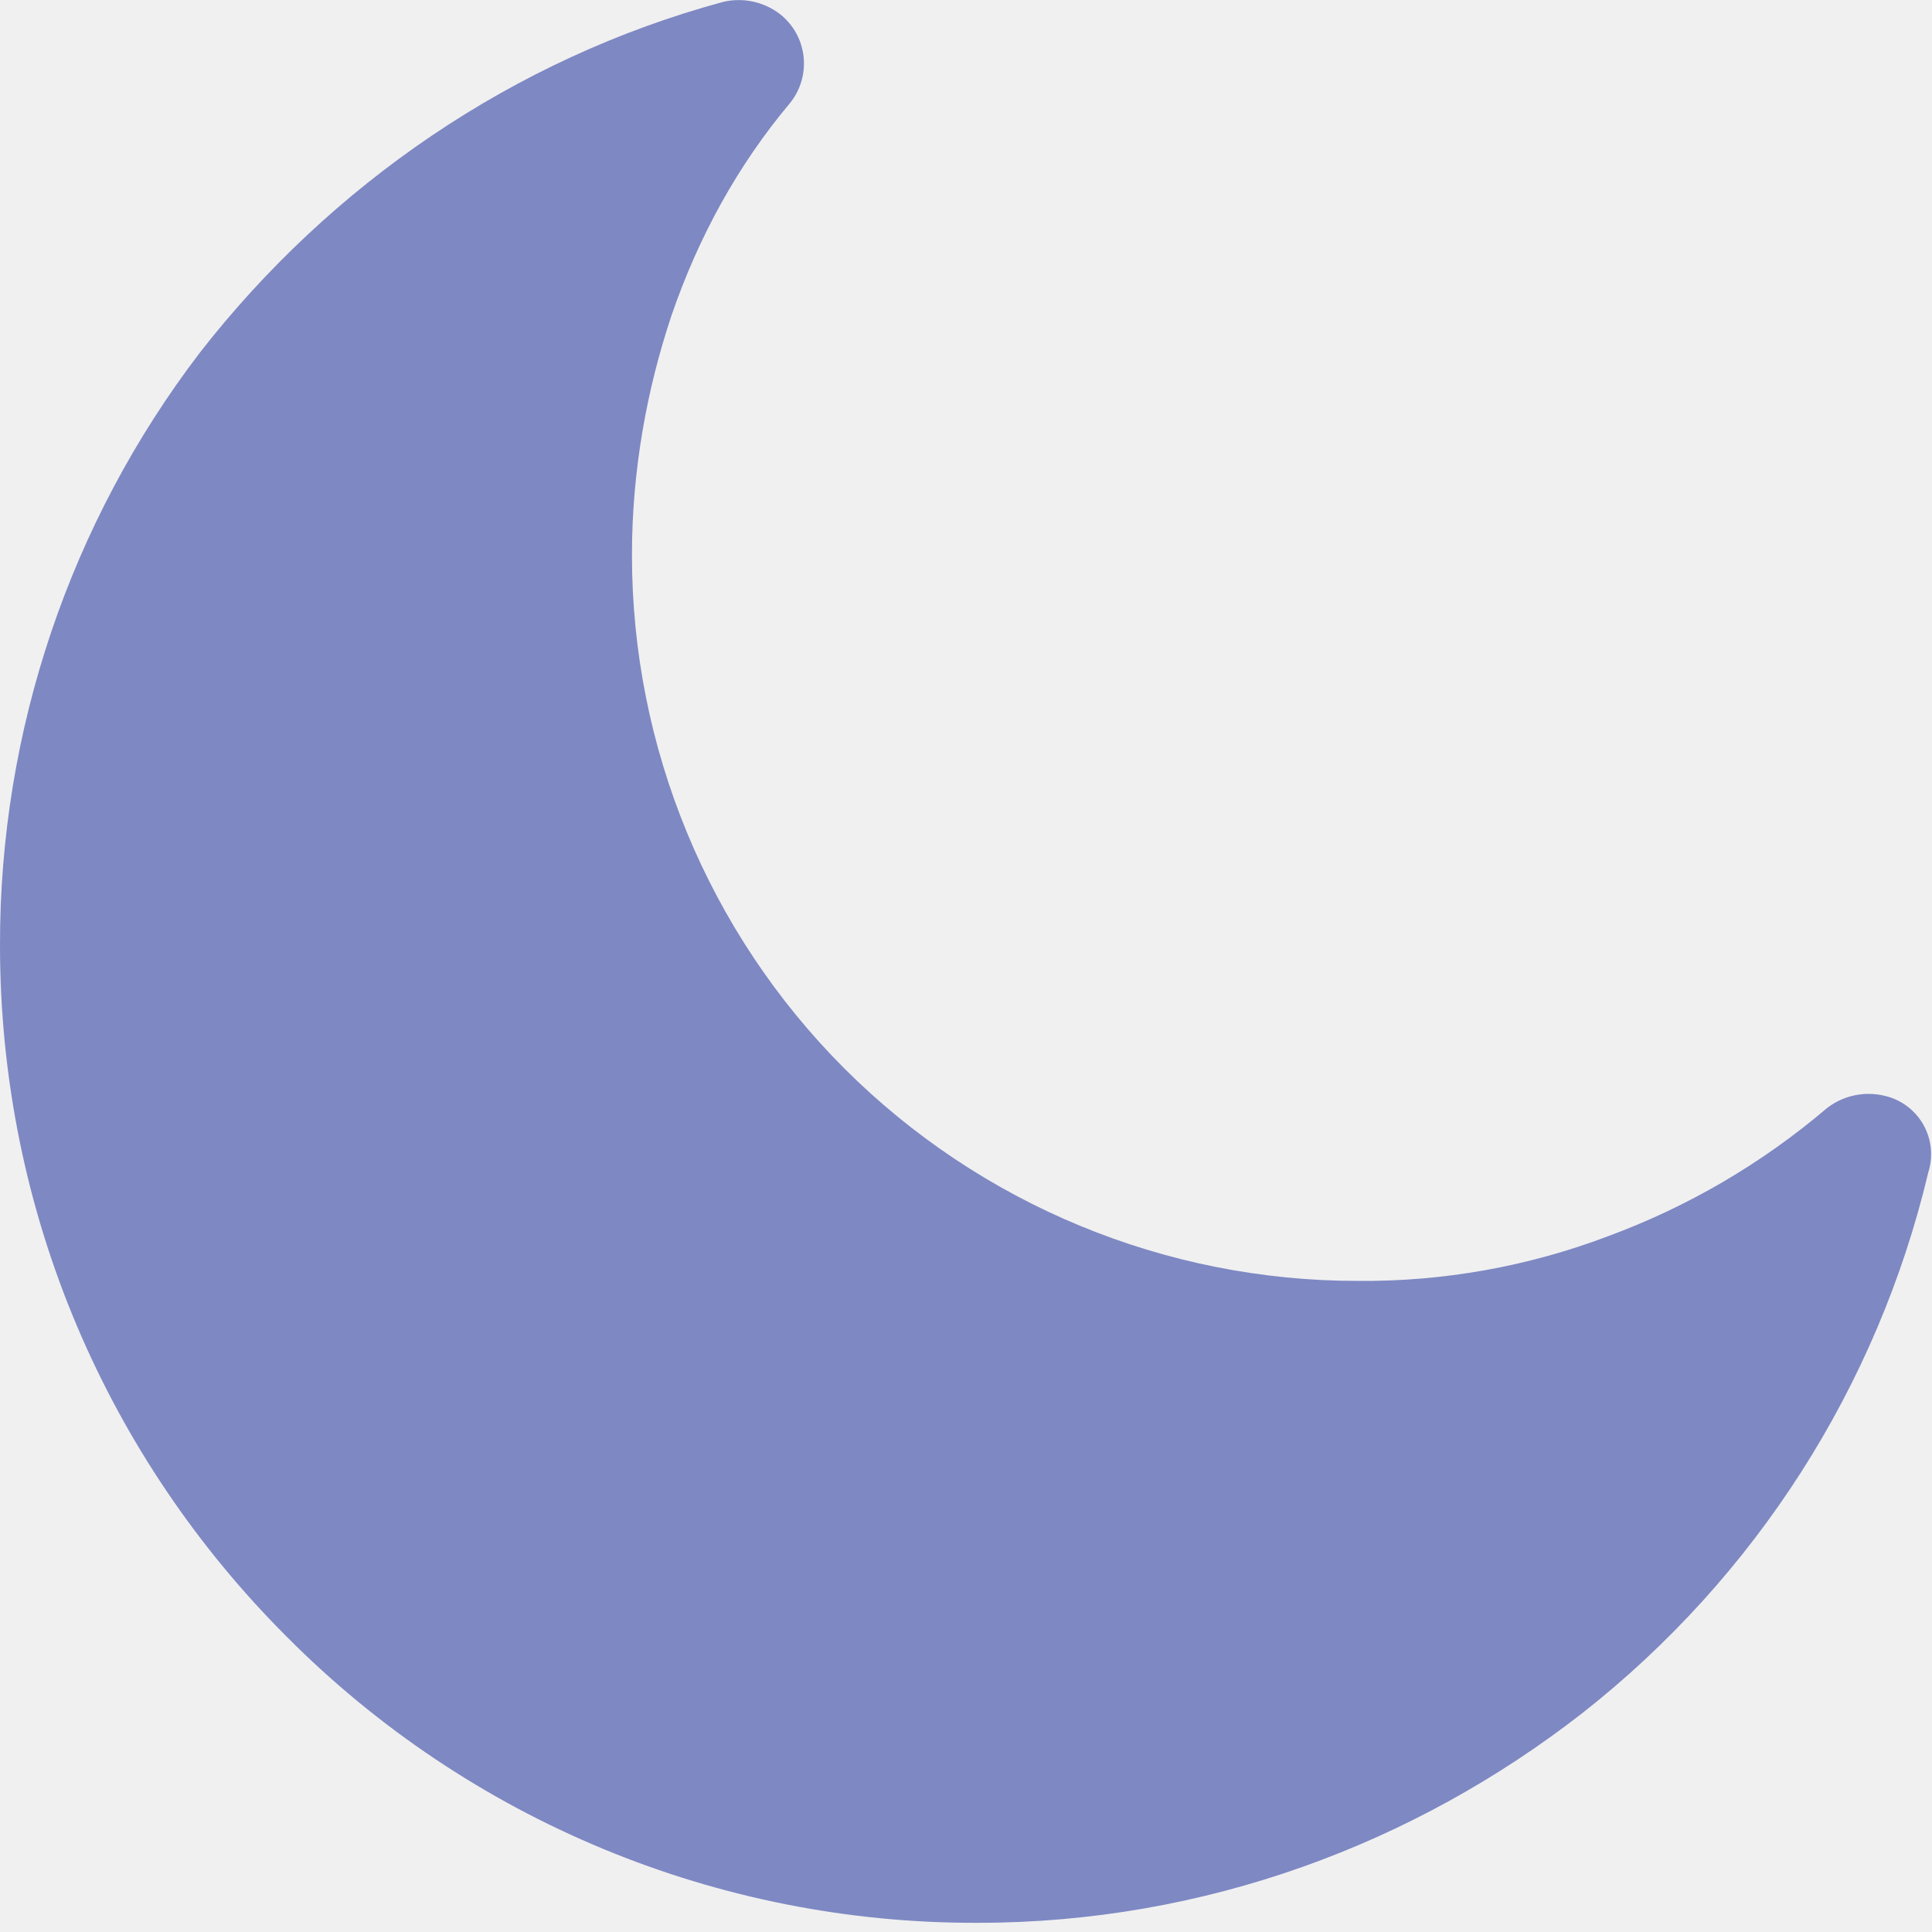
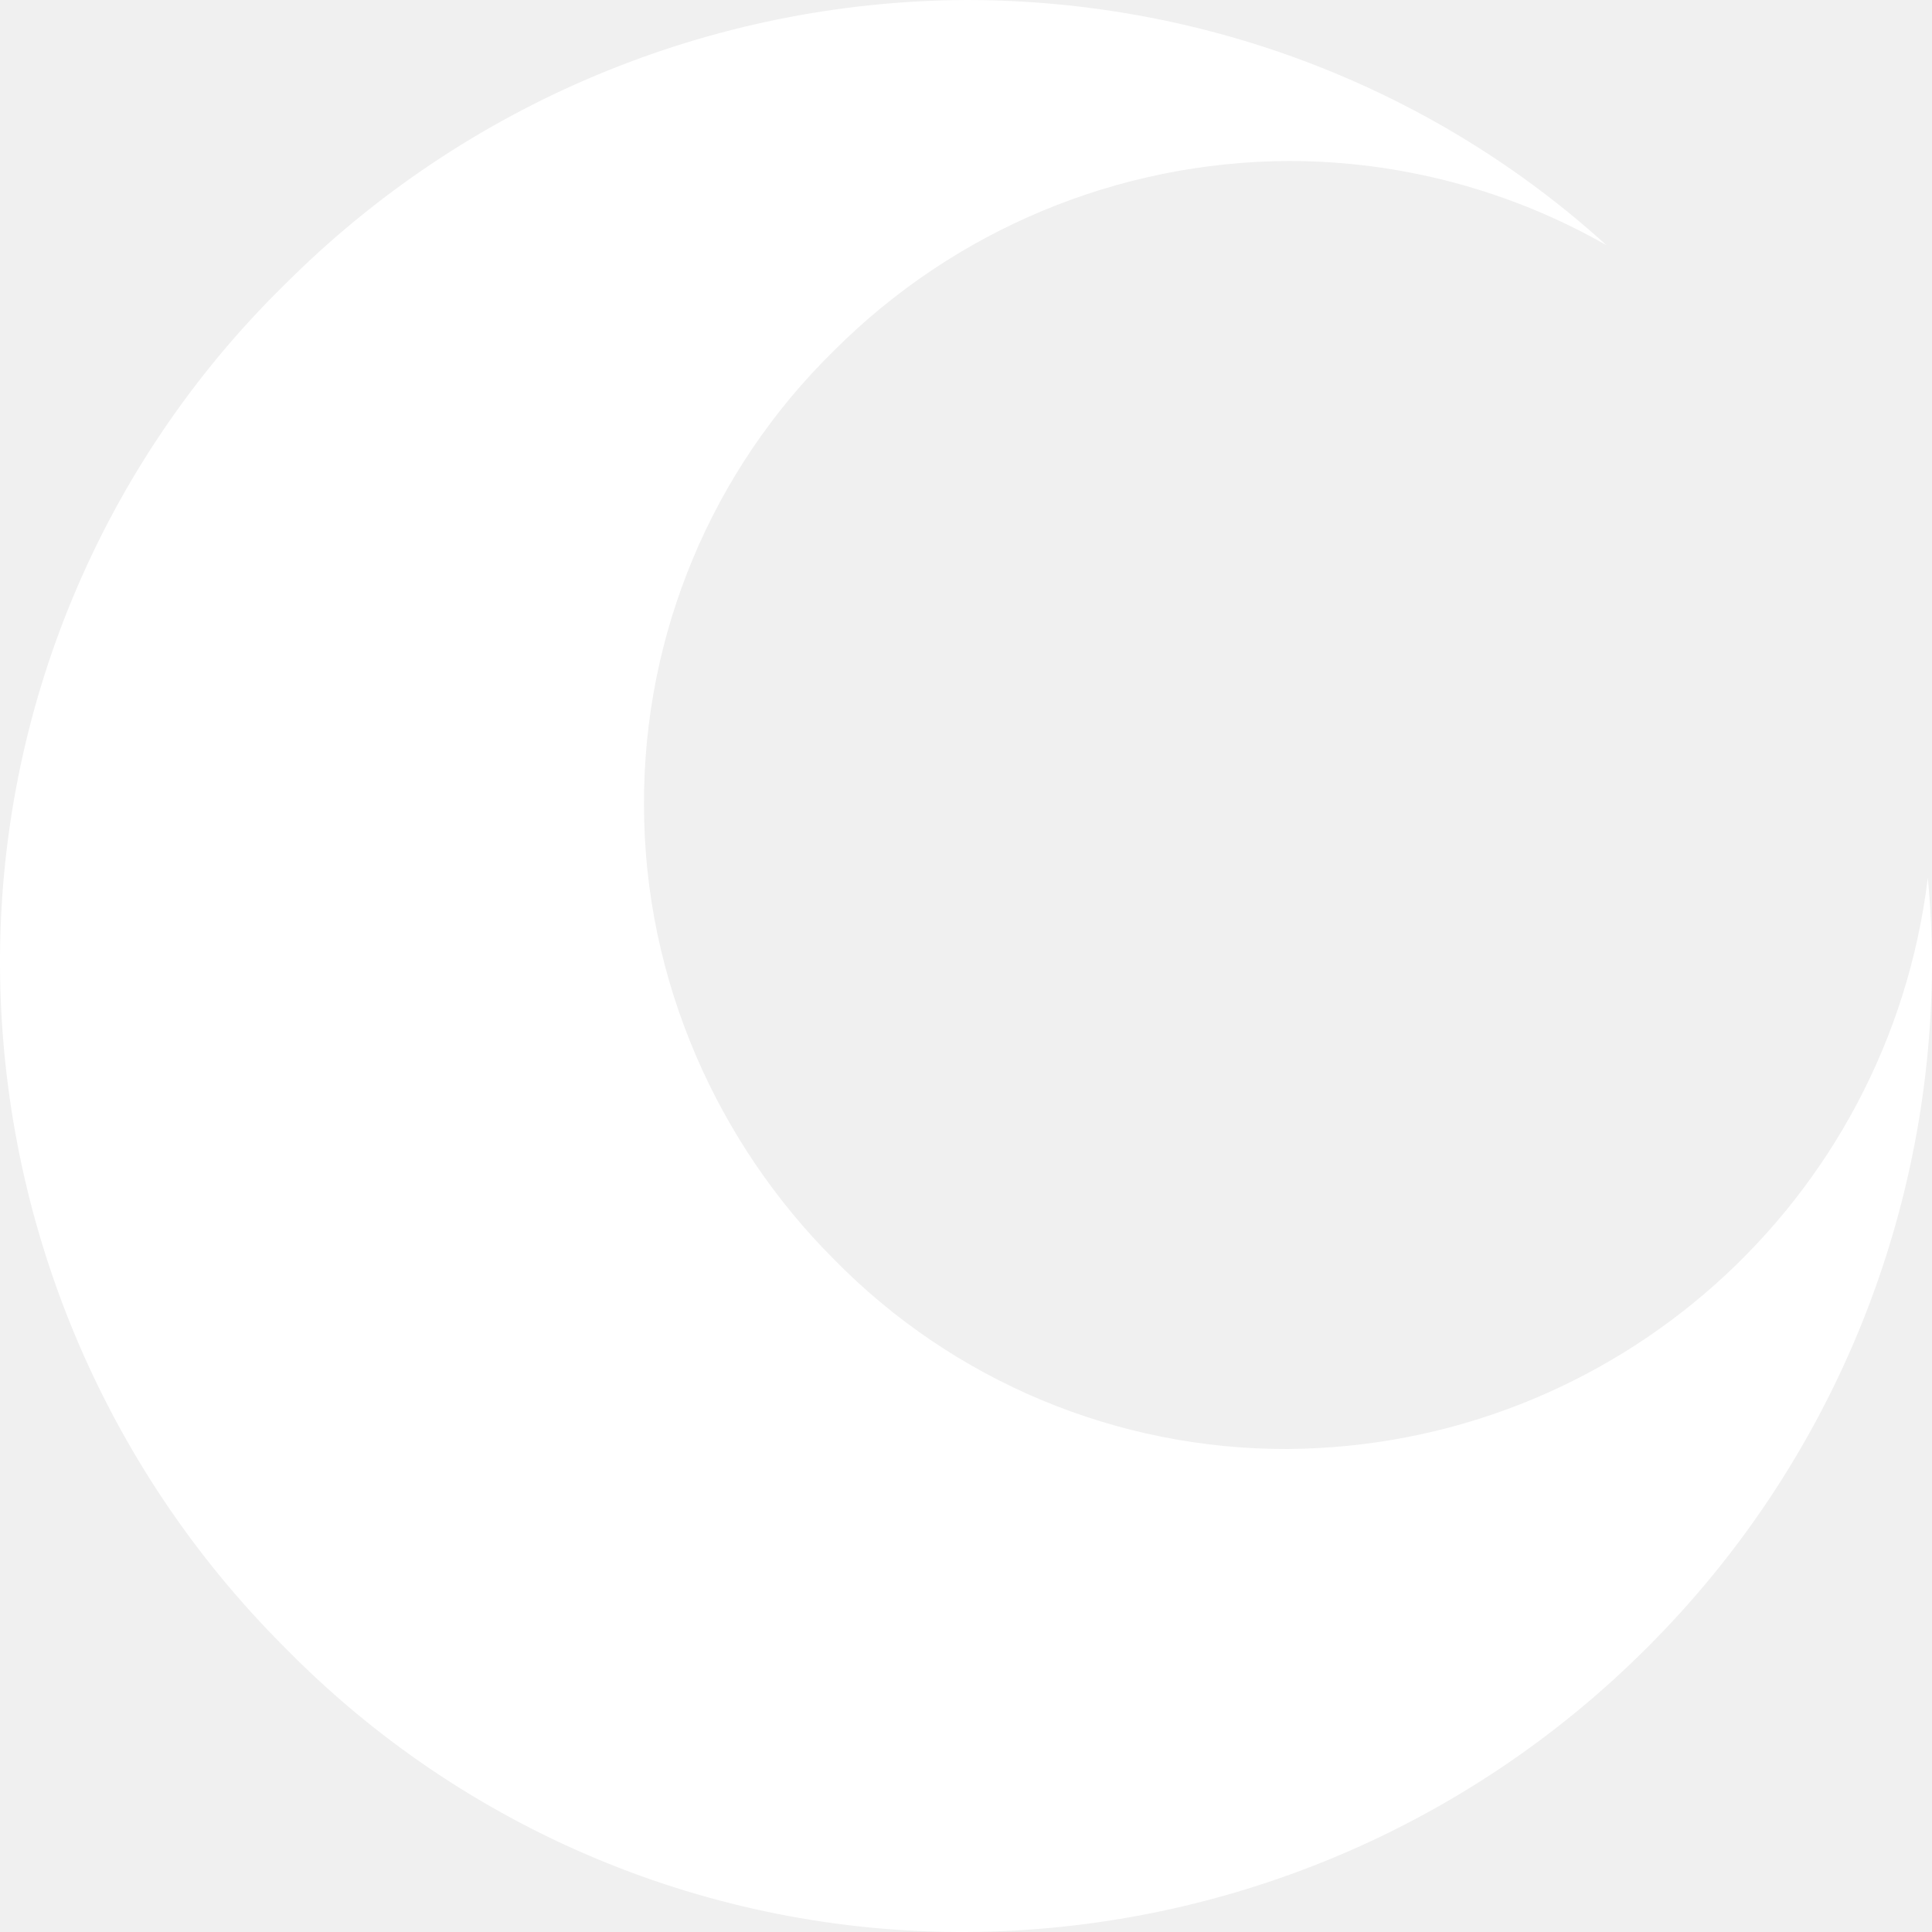
- <svg xmlns="http://www.w3.org/2000/svg" width="20" height="20">
-   <path d="M19.502 11.342a.703.703 0 00-.588.128 7.499 7.499 0 01-2.275 1.33 7.123 7.123 0 01-2.581.46A7.516 7.516 0 018.74 11.06a7.516 7.516 0 01-2.198-5.316c0-.87.153-1.713.41-2.48.28-.817.69-1.559 1.226-2.197a.652.652 0 00-.102-.92.703.703 0 00-.588-.128C5.316.607 3.425 1.91 2.07 3.649A10.082 10.082 0 000 9.783C0 12.57 1.125 15.1 2.965 16.94a10.04 10.04 0 007.156 2.965c2.352 0 4.524-.818 6.262-2.173a10.078 10.078 0 003.579-5.597.62.62 0 00-.46-.793z" fill="#7E88C3" fill-rule="nonzero" />
+ <svg xmlns="http://www.w3.org/2000/svg" width="12" height="12">
+   <path d="M6 0c1.516 0 2.925.566 3.978 1.523A3.979 3.979 0 008 1a4.014 4.014 0 00-2.821 1.179A3.927 3.927 0 004 5c0 1.095.463 2.105 1.179 2.821A3.927 3.927 0 008 9a4.034 4.034 0 003.974-3.548c.017.18.026.364.026.548a6.02 6.02 0 01-1.768 4.232A6.02 6.02 0 016 12a5.89 5.89 0 01-4.232-1.768A6.02 6.02 0 010 6a5.89 5.89 0 011.768-4.232A6.02 6.02 0 016 0z" fill="#FFF" fill-rule="nonzero" />
</svg>
